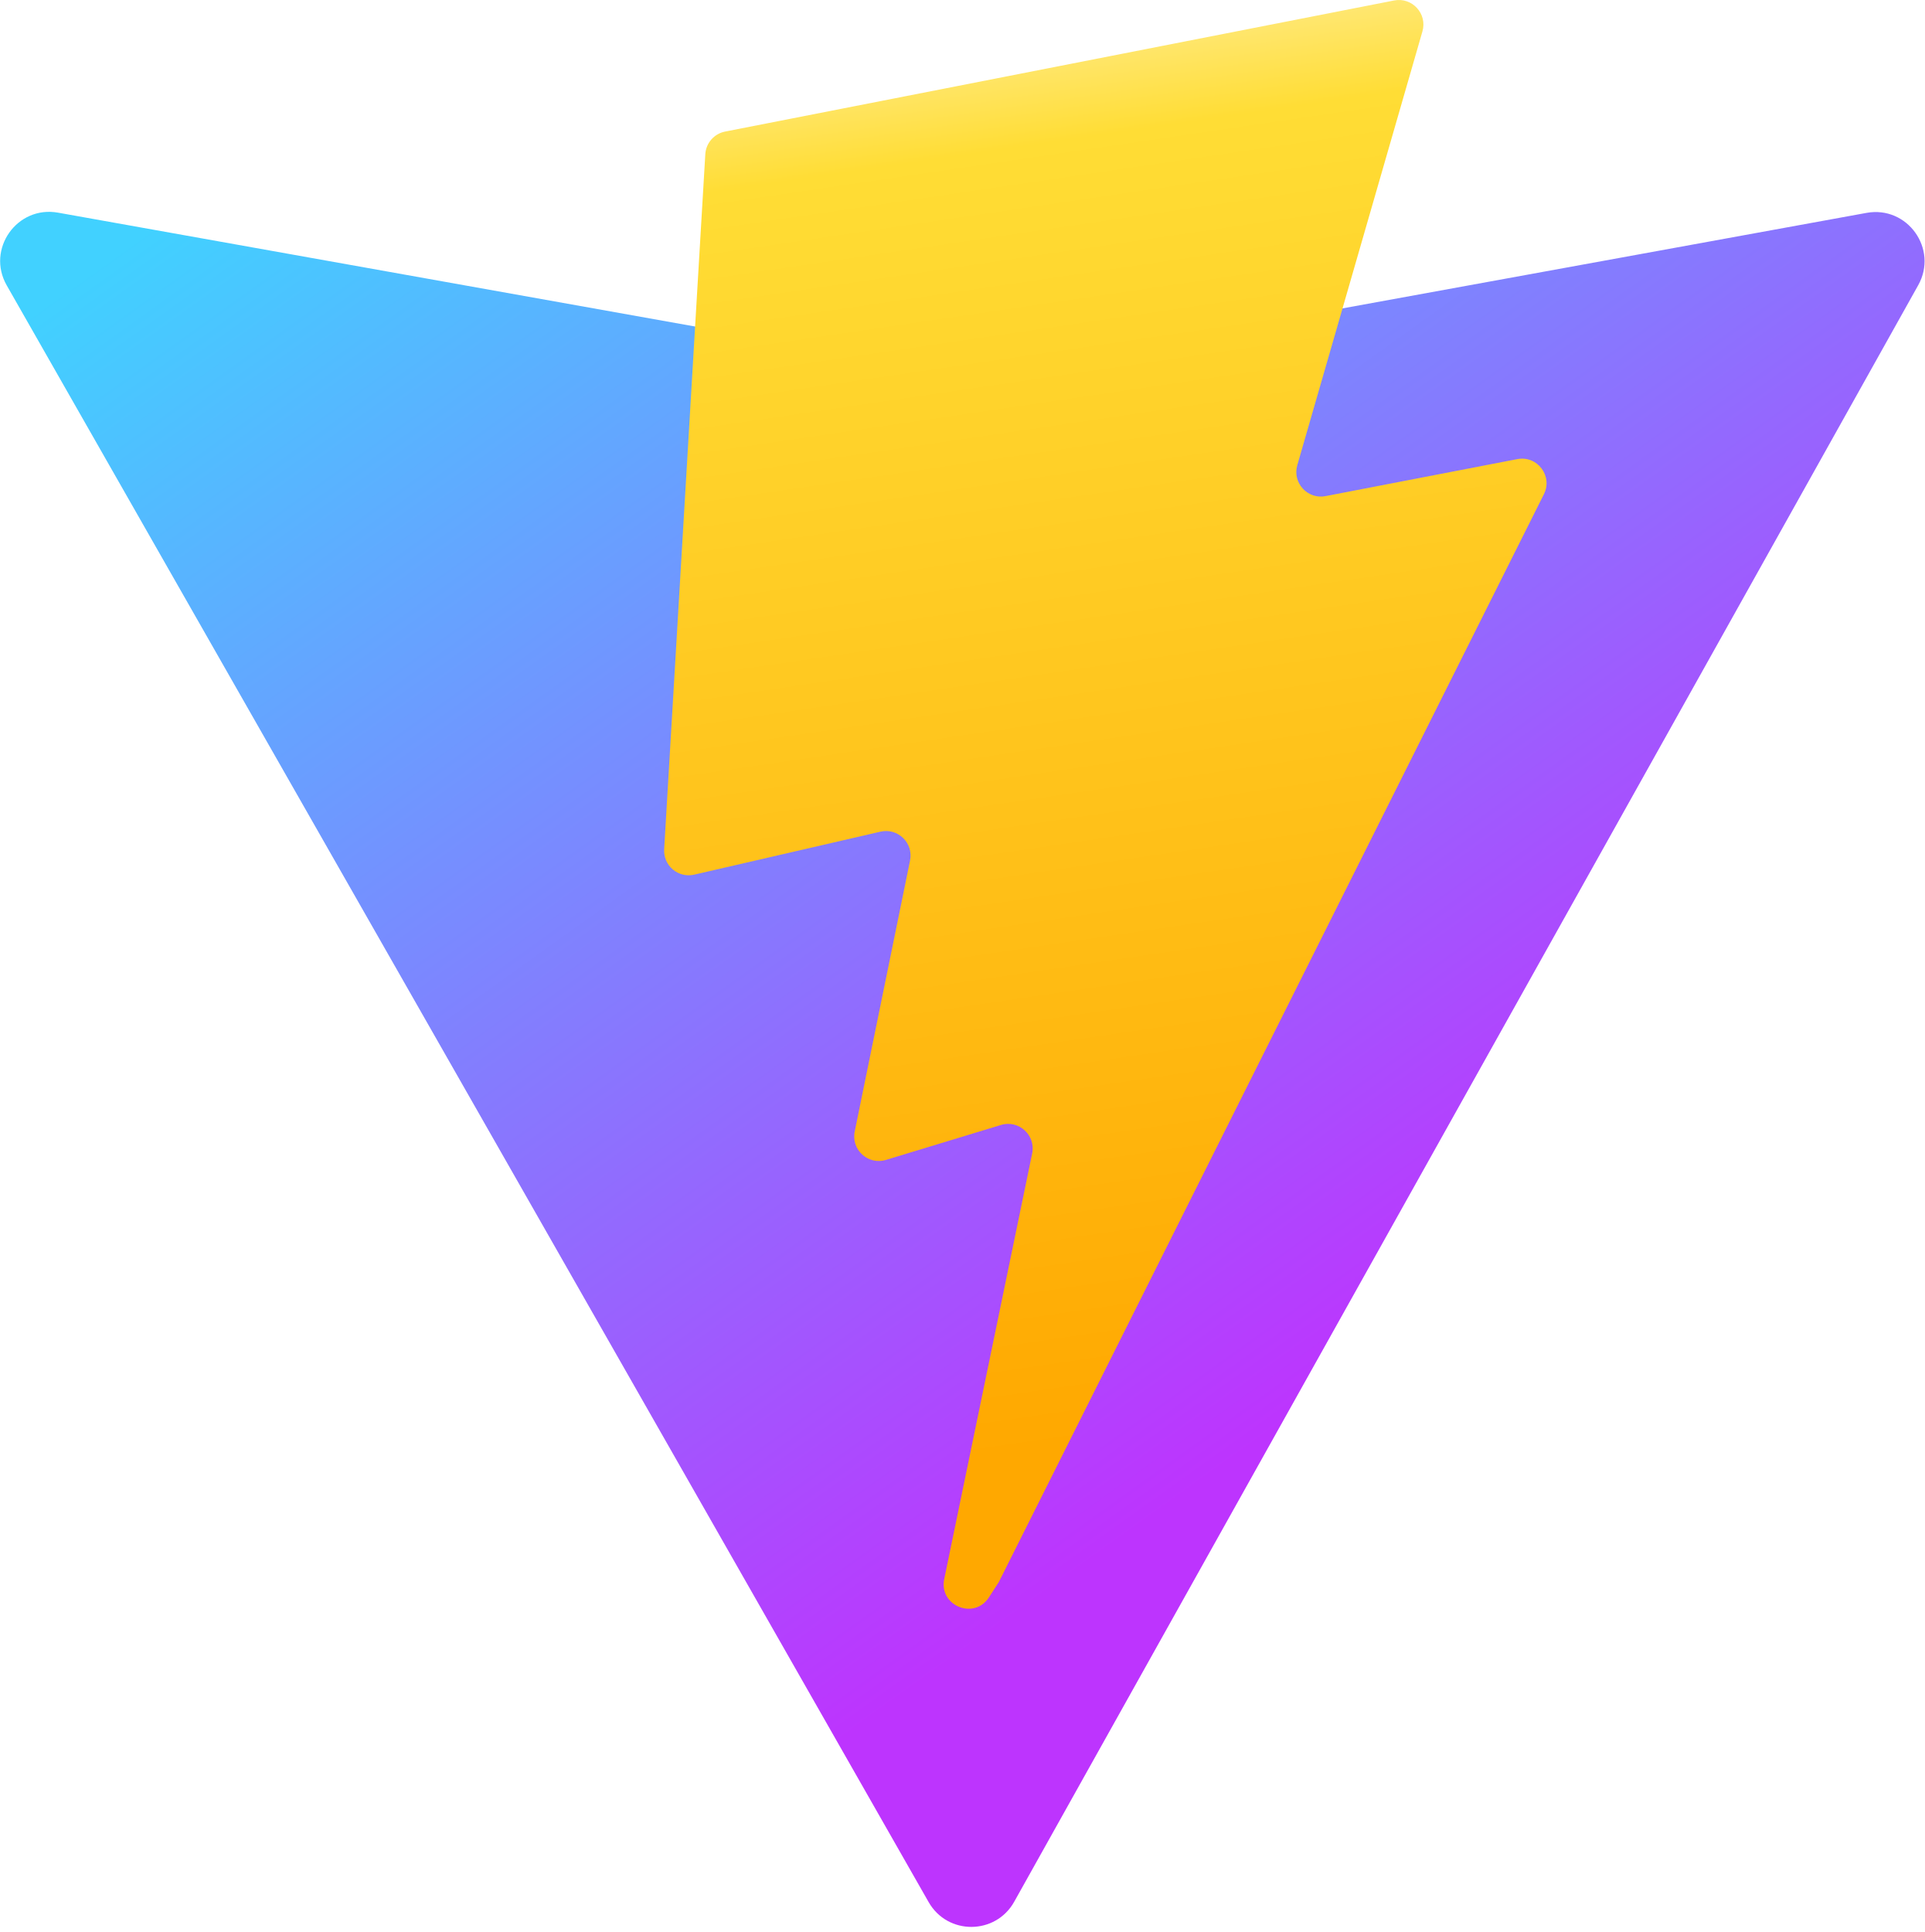
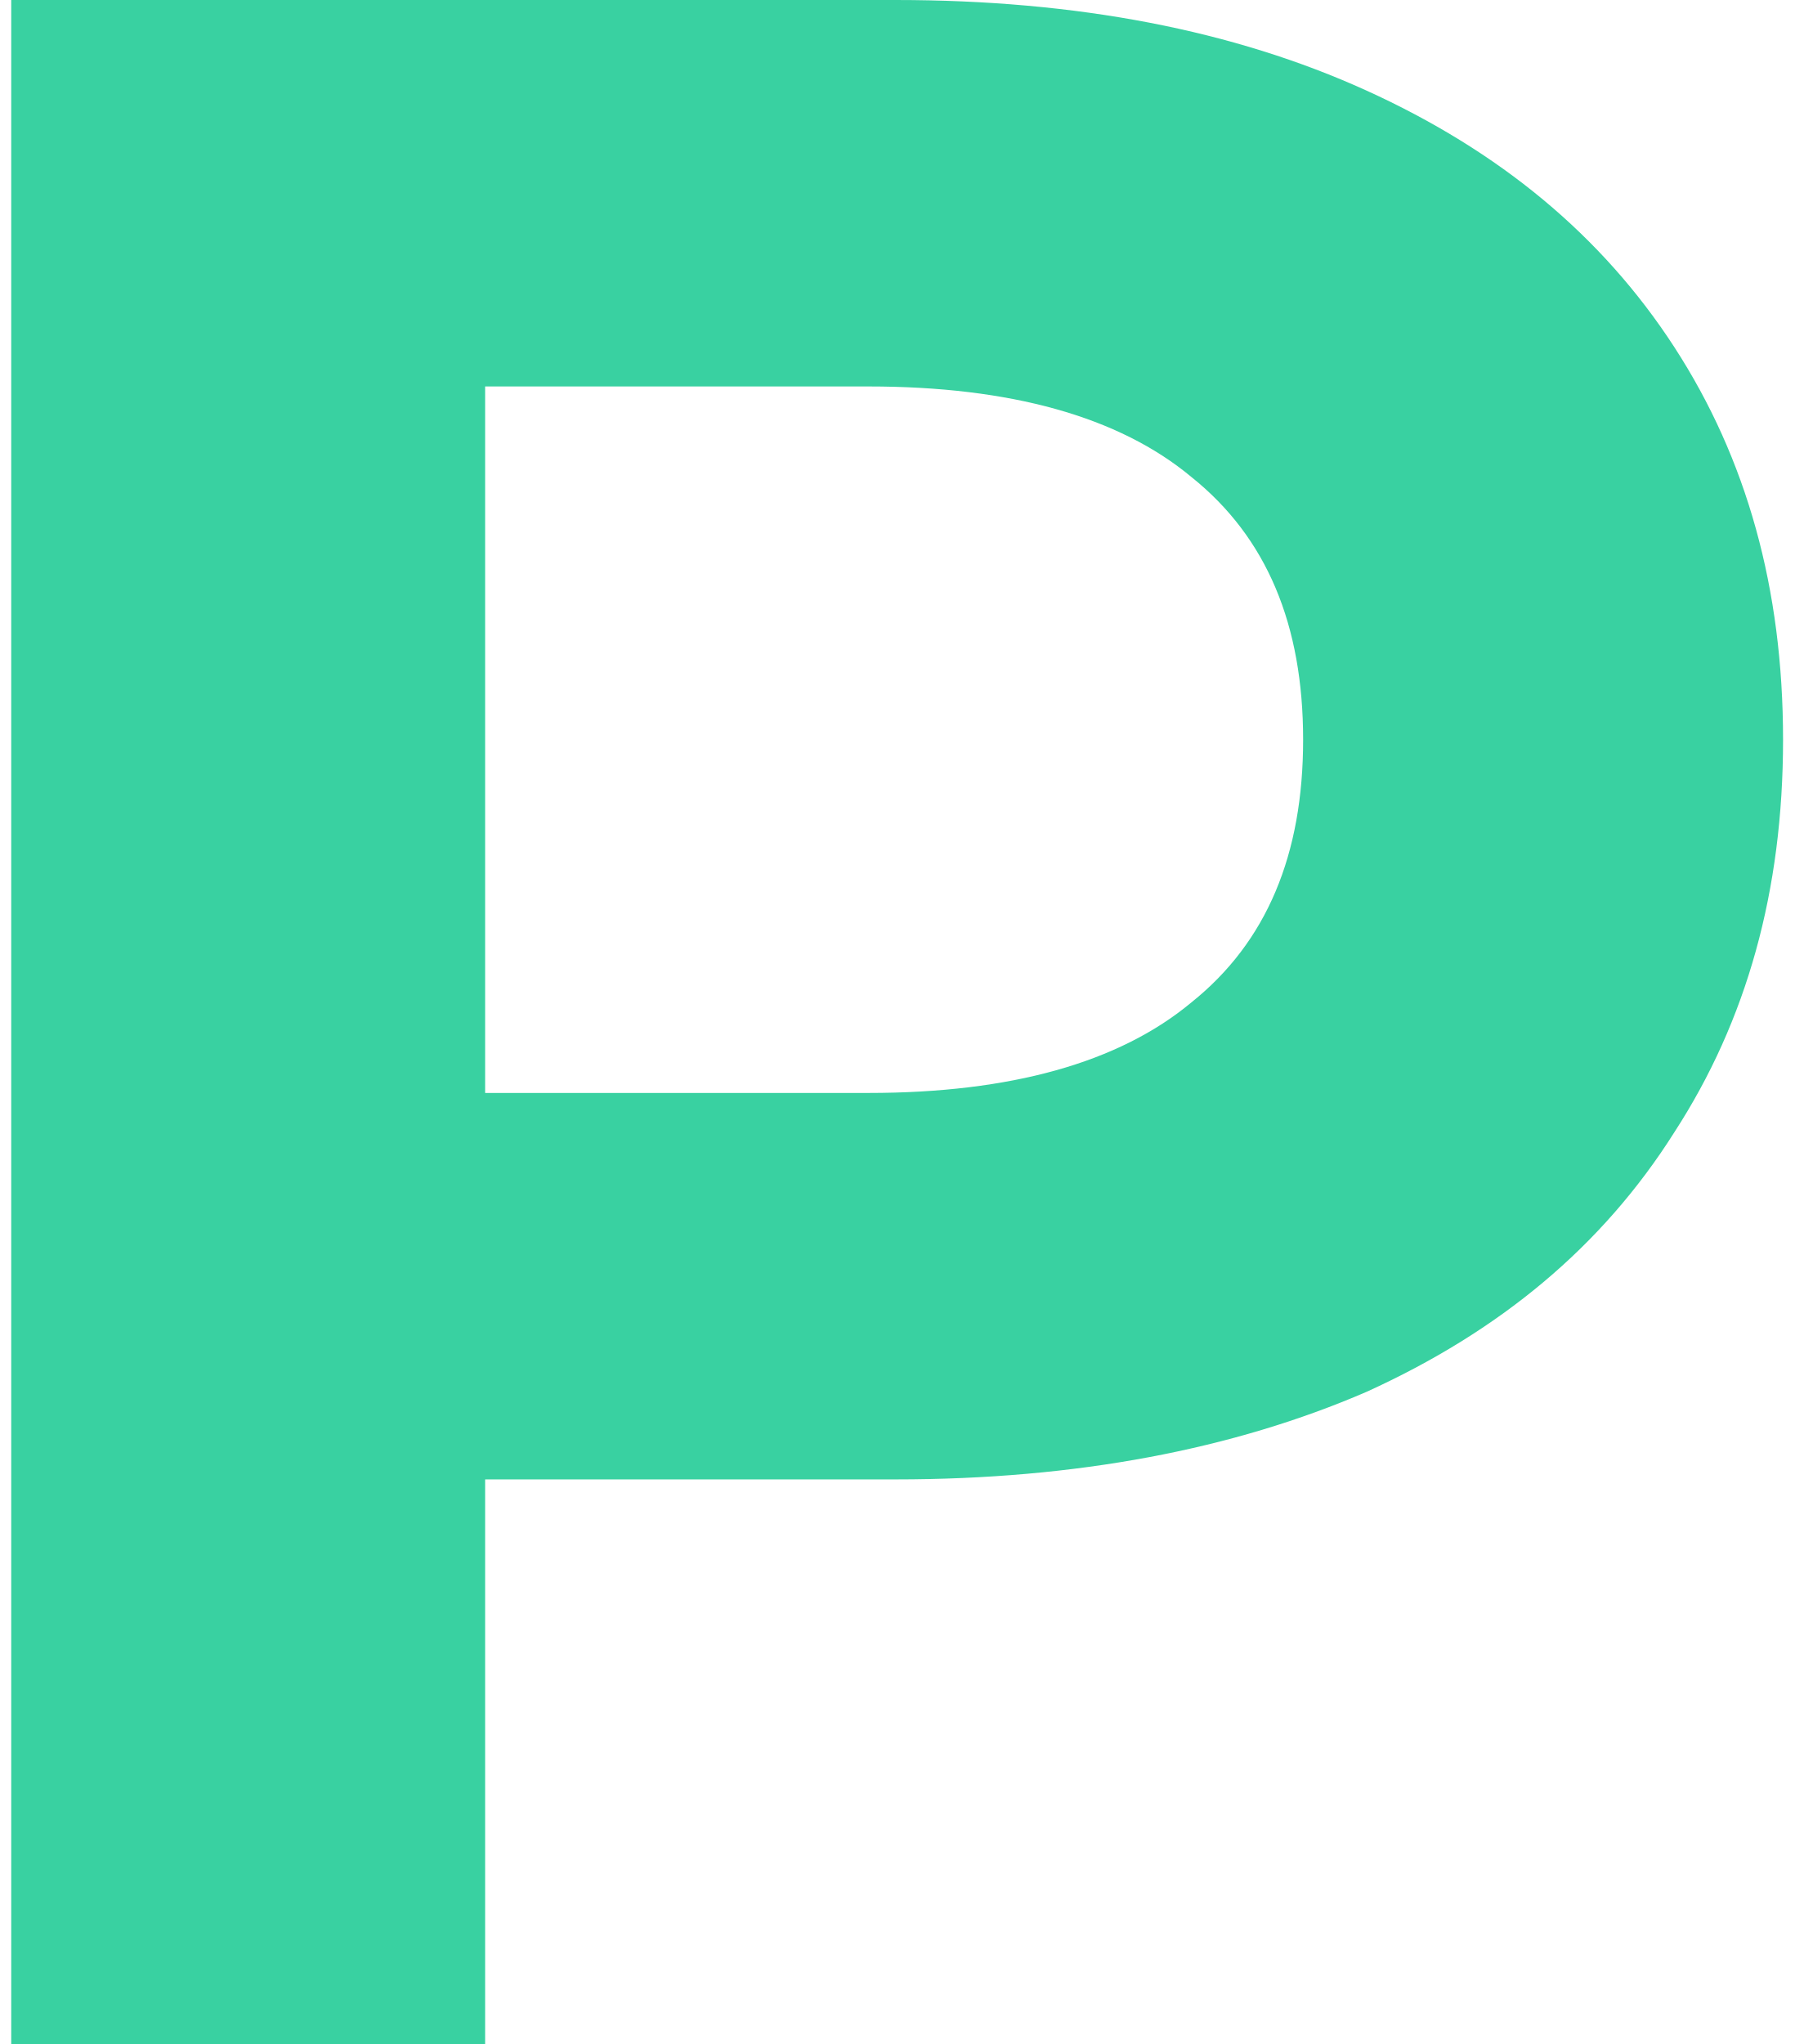
- <svg xmlns="http://www.w3.org/2000/svg" aria-hidden="true" role="img" class="iconify iconify--logos" width="31.88" height="32" preserveAspectRatio="xMidYMid meet" viewBox="0 0 256 257">
+ <svg xmlns="http://www.w3.org/2000/svg" xml:space="preserve" width="36px" height="41px" version="1.1" style="shape-rendering:geometricPrecision; text-rendering:geometricPrecision; image-rendering:optimizeQuality; fill-rule:evenodd; clip-rule:evenodd" viewBox="0 0 0.587 0.677">
  <defs>
-     <linearGradient id="IconifyId1813088fe1fbc01fb466" x1="-.828%" x2="57.636%" y1="7.652%" y2="78.411%">
-       <stop offset="0%" stop-color="#41D1FF" />
-       <stop offset="100%" stop-color="#BD34FE" />
-     </linearGradient>
-     <linearGradient id="IconifyId1813088fe1fbc01fb467" x1="43.376%" x2="50.316%" y1="2.242%" y2="89.03%">
-       <stop offset="0%" stop-color="#FFEA83" />
-       <stop offset="8.333%" stop-color="#FFDD35" />
-       <stop offset="100%" stop-color="#FFA800" />
-     </linearGradient>
+     <style type="text/css">
+    
+     .fil0 {fill:#39D1A1;fill-rule:nonzero}
+    
+   </style>
  </defs>
-   <path fill="url(#IconifyId1813088fe1fbc01fb466)" d="M255.153 37.938L134.897 252.976c-2.483 4.44-8.862 4.466-11.382.048L.875 37.958c-2.746-4.814 1.371-10.646 6.827-9.67l120.385 21.517a6.537 6.537 0 0 0 2.322-.004l117.867-21.483c5.438-.991 9.574 4.796 6.877 9.62Z" />
-   <path fill="url(#IconifyId1813088fe1fbc01fb467)" d="M185.432.063L96.44 17.501a3.268 3.268 0 0 0-2.634 3.014l-5.474 92.456a3.268 3.268 0 0 0 3.997 3.378l24.777-5.718c2.318-.535 4.413 1.507 3.936 3.838l-7.361 36.047c-.495 2.426 1.782 4.5 4.151 3.78l15.304-4.649c2.372-.72 4.652 1.36 4.15 3.788l-11.698 56.621c-.732 3.542 3.979 5.473 5.943 2.437l1.313-2.028l72.516-144.72c1.215-2.423-.88-5.186-3.54-4.672l-25.505 4.922c-2.396.462-4.435-1.77-3.759-4.114l16.646-57.705c.677-2.35-1.37-4.583-3.769-4.113Z" />
+   <g id="Layer_x0020_1">
+     <path class="fil0" d="M0.293 0c0.06,0 0.112,0.01 0.156,0.03 0.044,0.02 0.078,0.048 0.102,0.085 0.024,0.037 0.036,0.08 0.036,0.13 0,0.05 -0.012,0.093 -0.036,0.13 -0.024,0.038 -0.058,0.066 -0.102,0.086 -0.044,0.019 -0.096,0.029 -0.156,0.029l-0.136 0 0 0.187 -0.157 0 0 -0.677 0.293 0zm-0.009 0.362c0.047,0 0.083,-0.01 0.107,-0.03 0.025,-0.02 0.037,-0.049 0.037,-0.087 0,-0.038 -0.012,-0.067 -0.037,-0.087 -0.024,-0.02 -0.06,-0.03 -0.107,-0.03l-0.127 0 0 0.234 0.127 0z" />
+   </g>
</svg>
